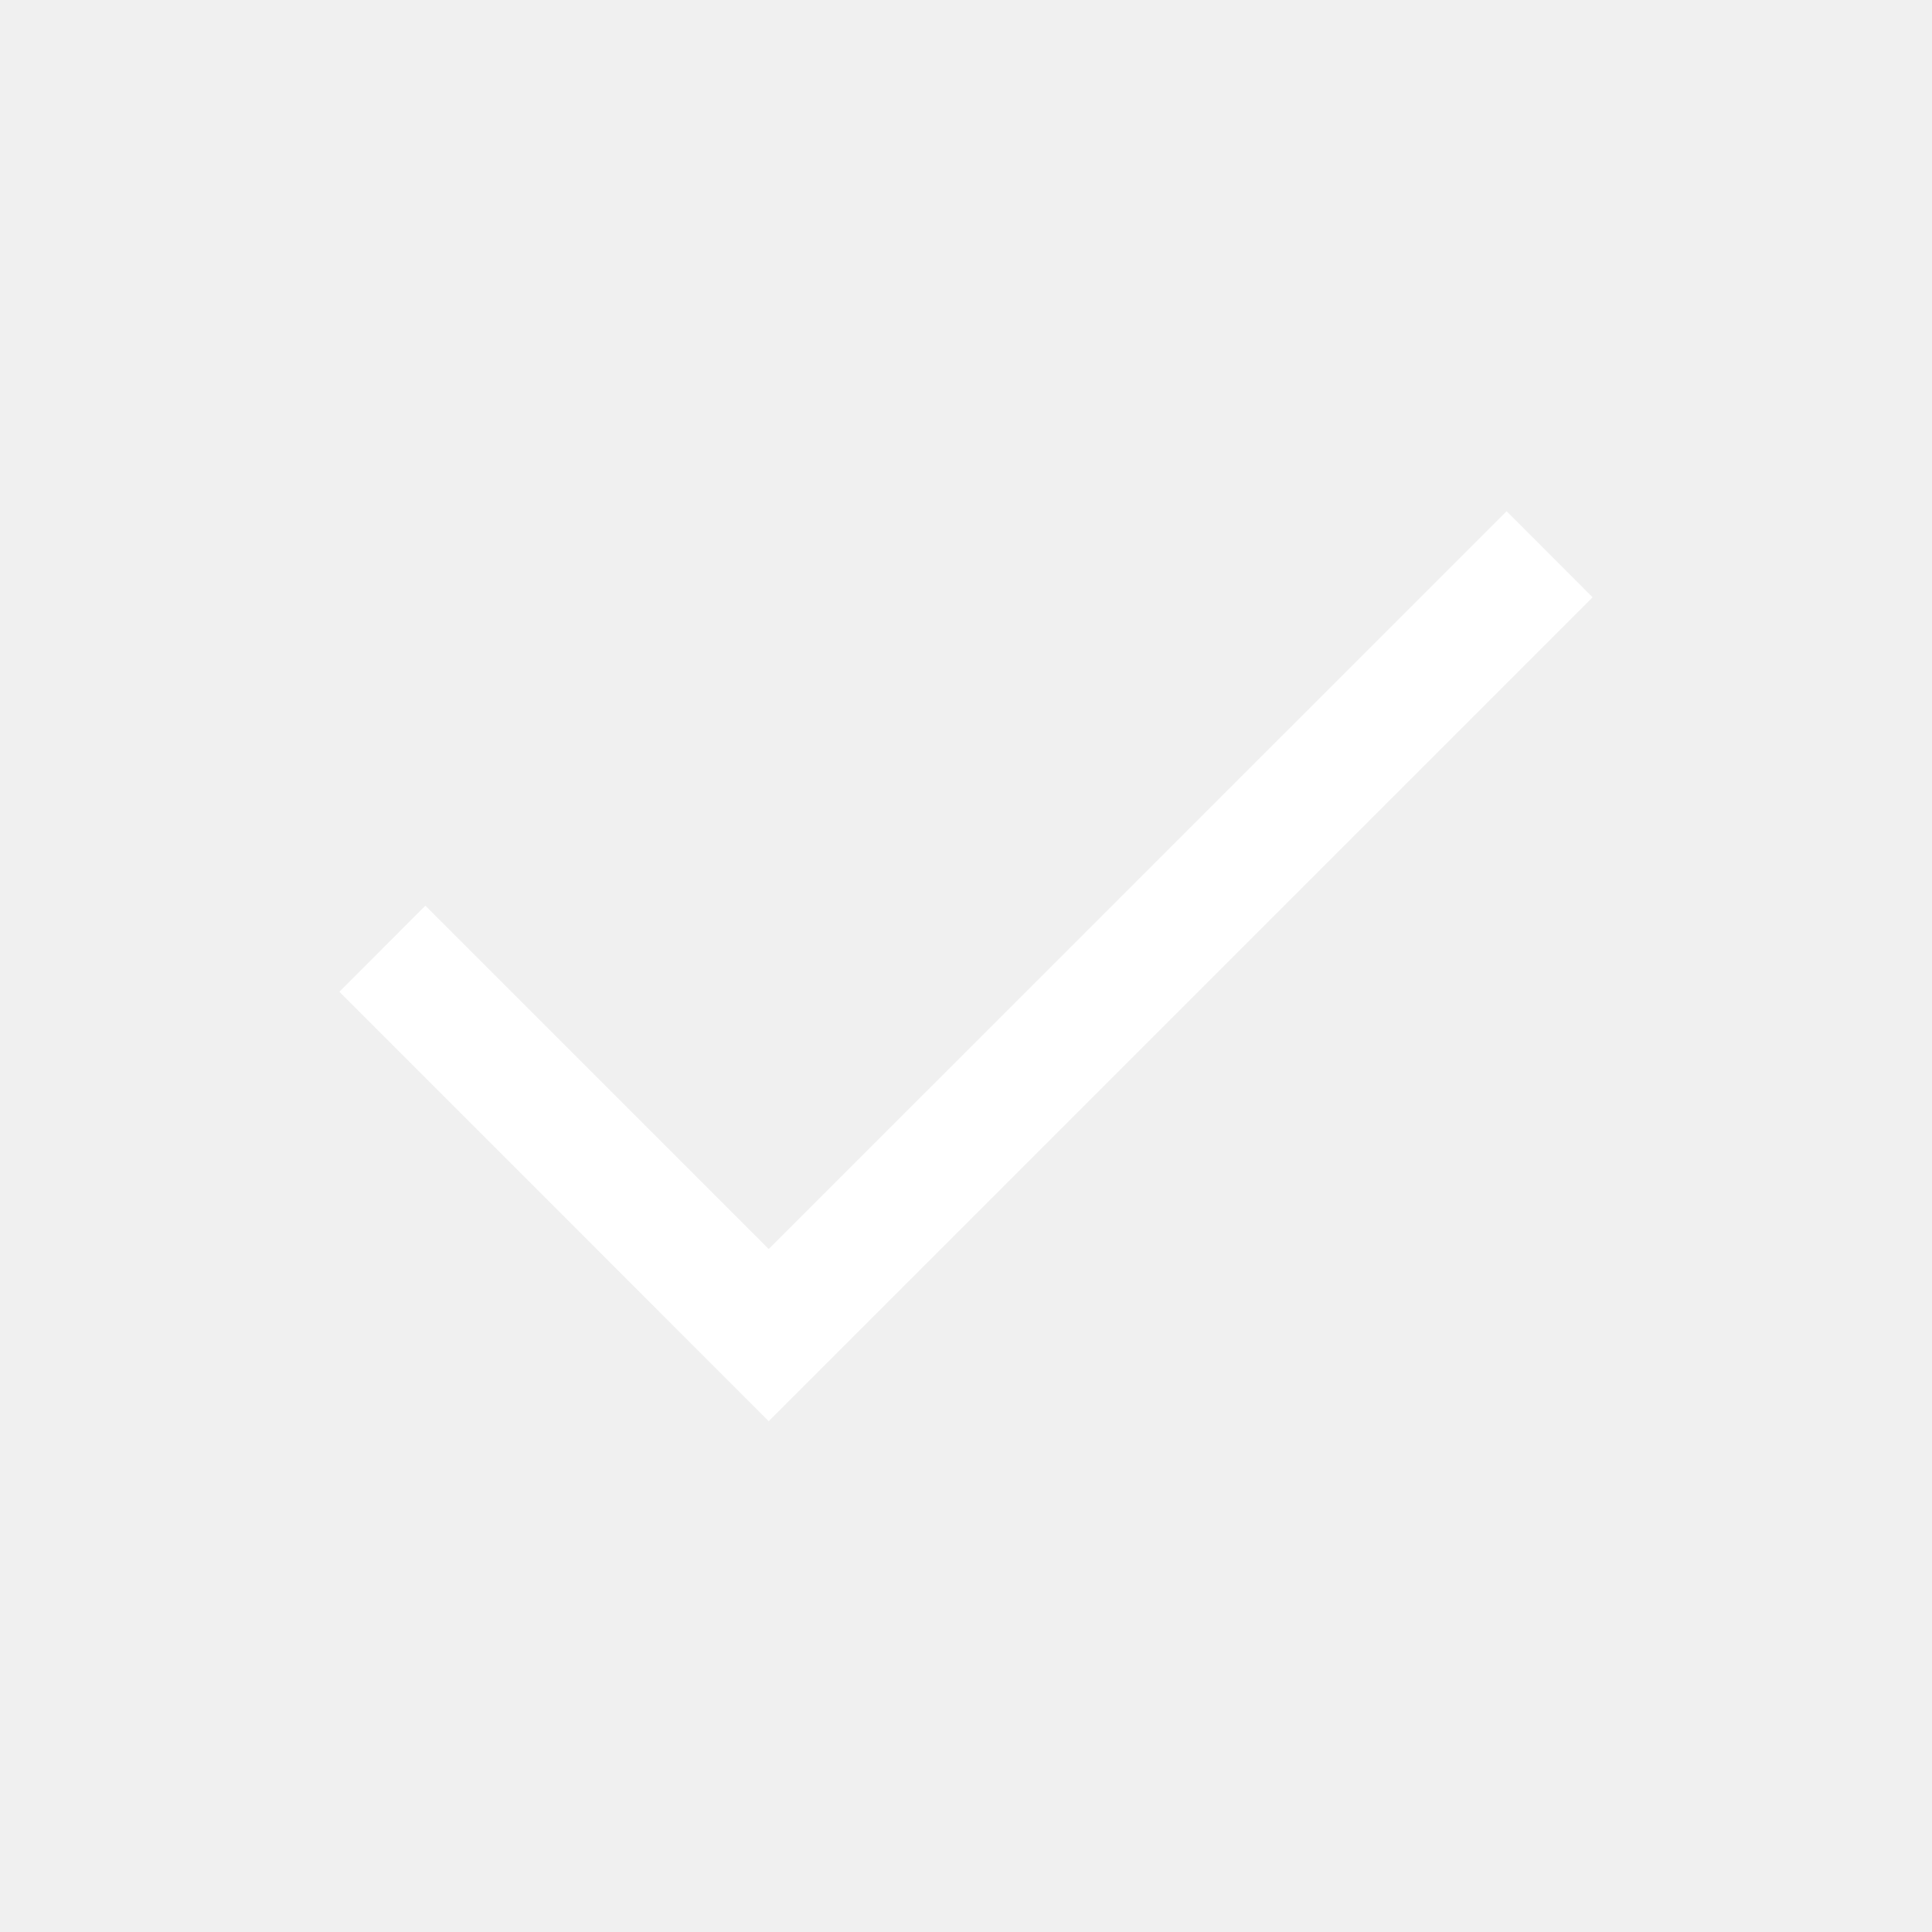
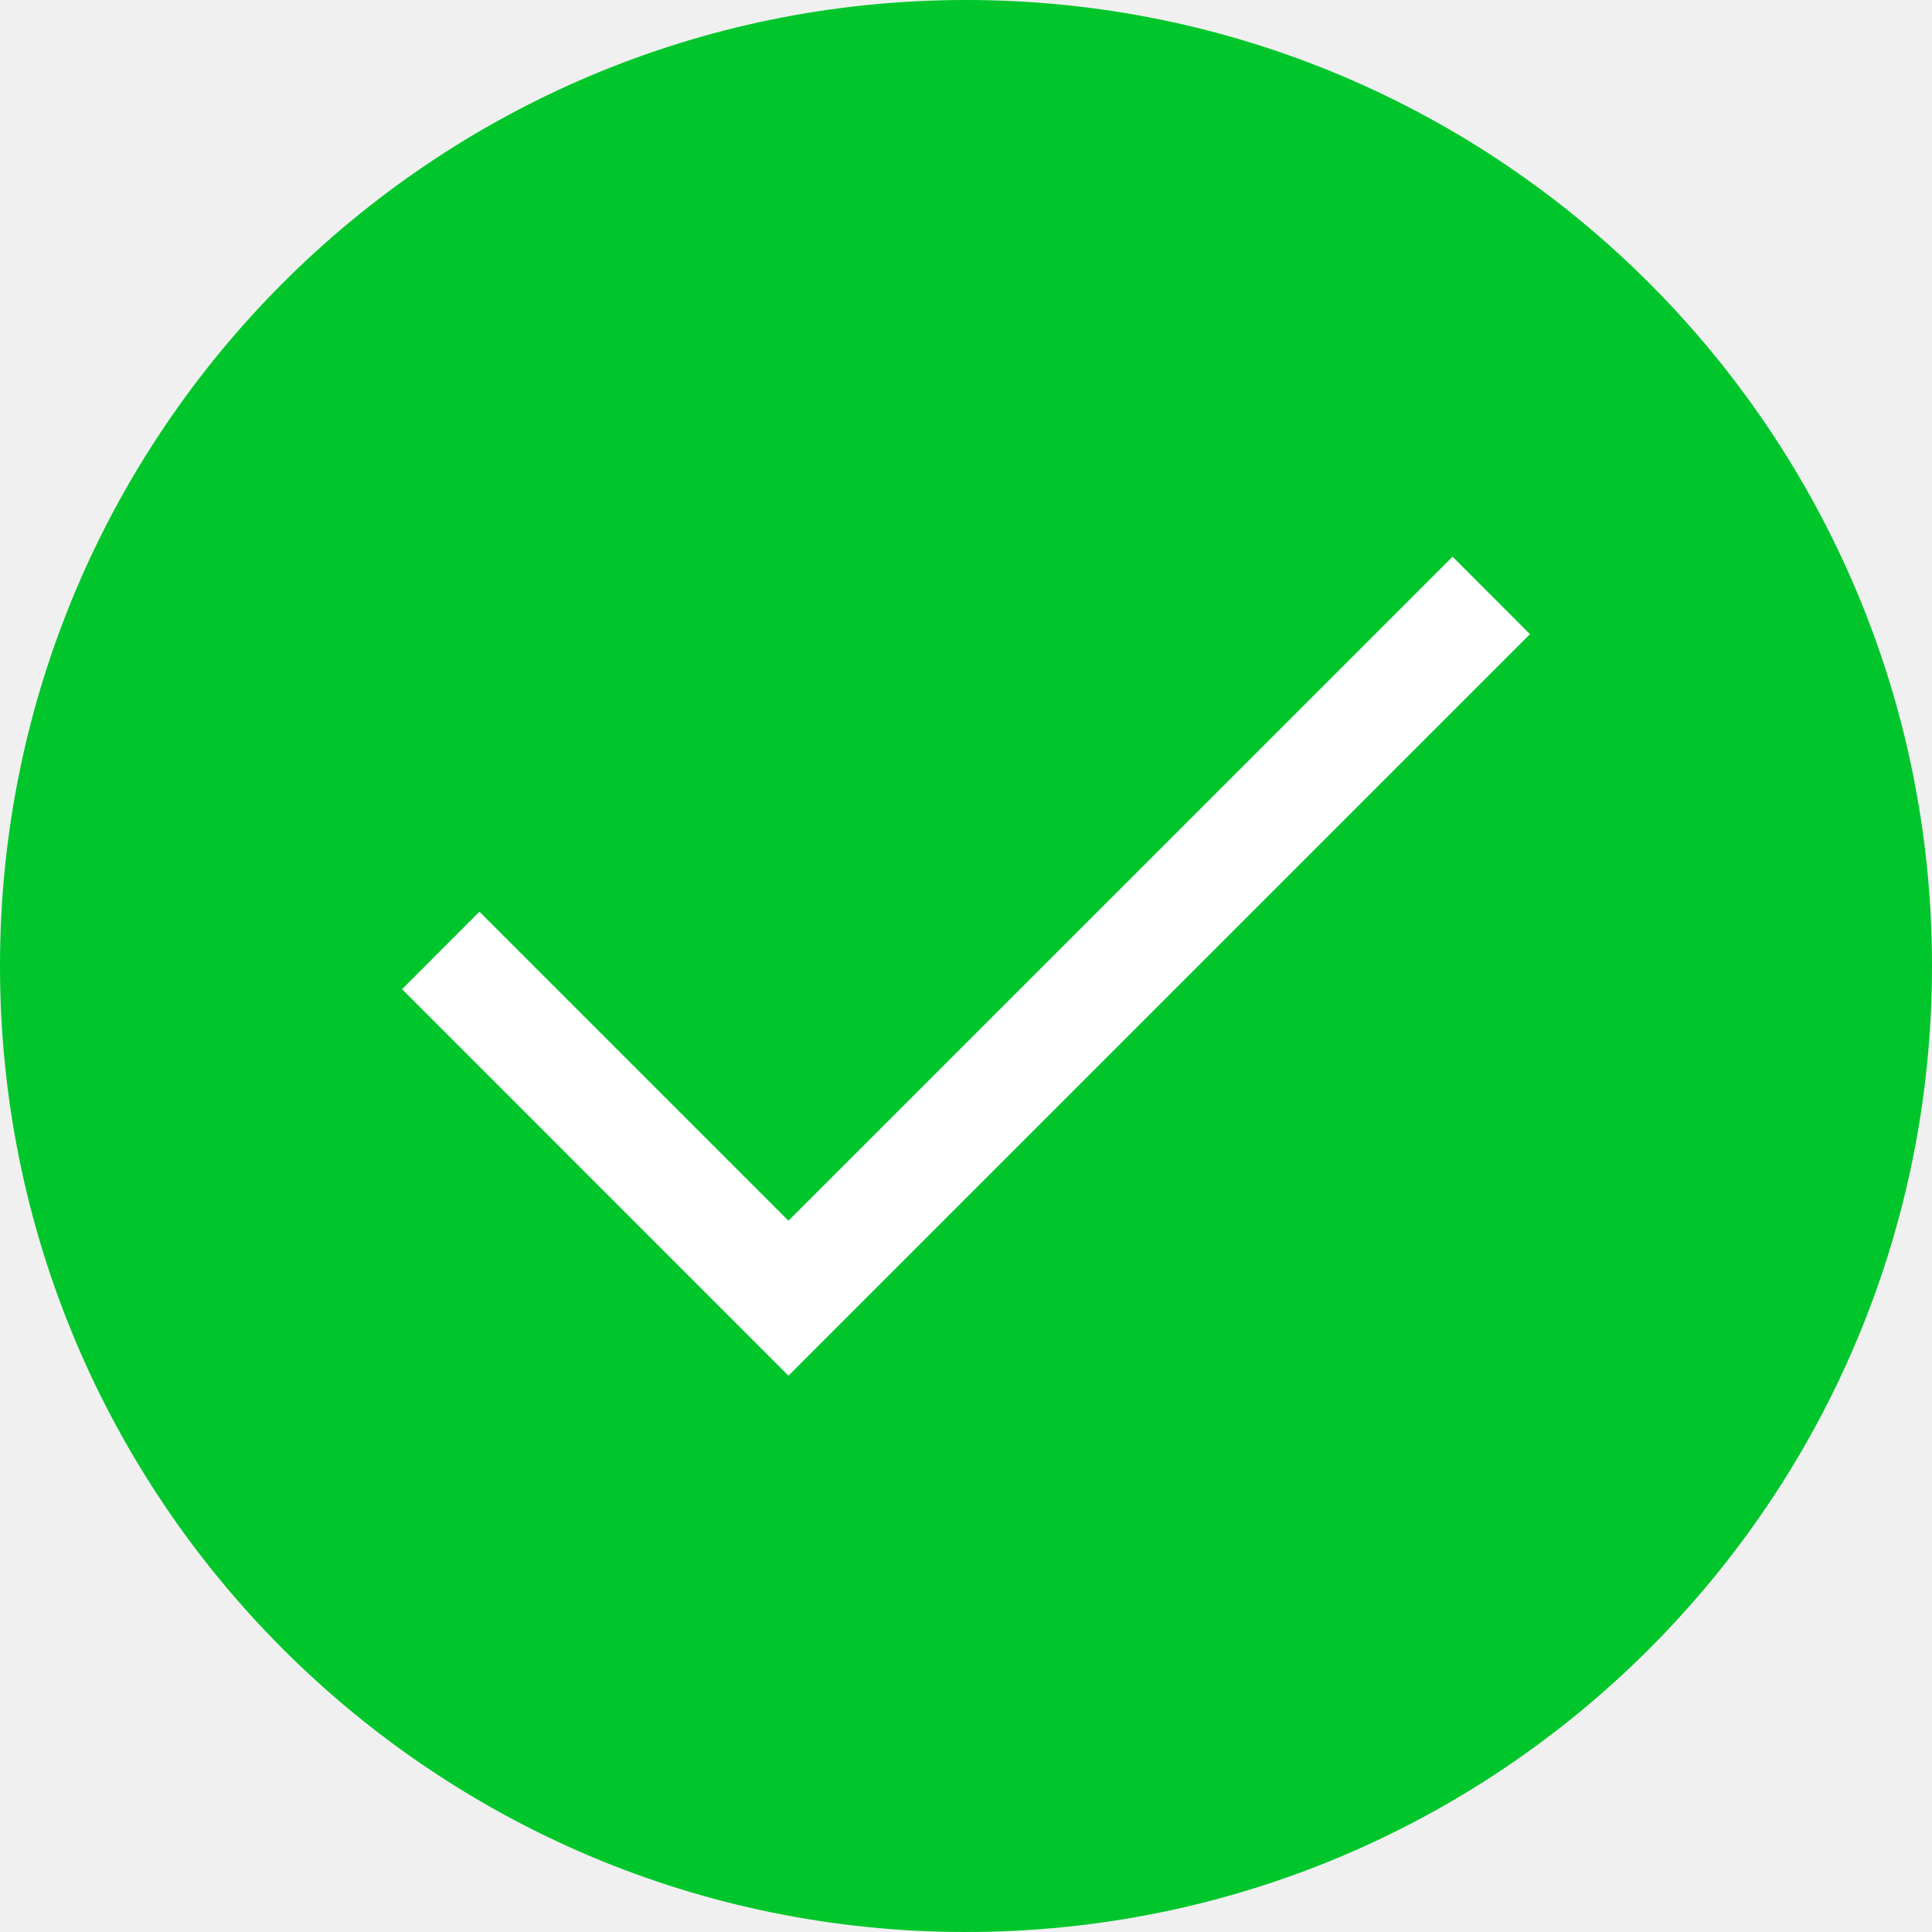
- <svg xmlns="http://www.w3.org/2000/svg" width="18" height="18" viewBox="0 0 18 18" fill="none">
-   <mask id="mask0_1919_426" style="mask-type:alpha" maskUnits="userSpaceOnUse" x="0" y="0" width="18" height="18">
-     <rect width="18" height="18" fill="#D9D9D9" />
+ <svg xmlns="http://www.w3.org/2000/svg" width="20" height="20" viewBox="0 0 20 20" fill="none">
+   <rect x="20" y="20" width="20" height="20" rx="10" transform="rotate(-180 20 20)" fill="#00C62B" />
+   <mask id="mask0_1919_425" style="mask-type:alpha" maskUnits="userSpaceOnUse" x="1" y="1" width="18" height="18">
+     <rect x="1" y="1" width="18" height="18" fill="#D9D9D9" />
  </mask>
-   <g mask="url(#mask0_1919_426)">
-     <path d="M7.162 13.241L3.162 9.24L3.963 8.438L7.162 11.637L14.037 4.763L14.838 5.565L7.162 13.241Z" fill="white" />
+   <g mask="url(#mask0_1919_425)">
+     <path d="M8.162 14.241L4.162 10.24L4.963 9.438L8.162 12.637L15.037 5.763L15.838 6.565L8.162 14.241Z" fill="white" />
  </g>
</svg>
